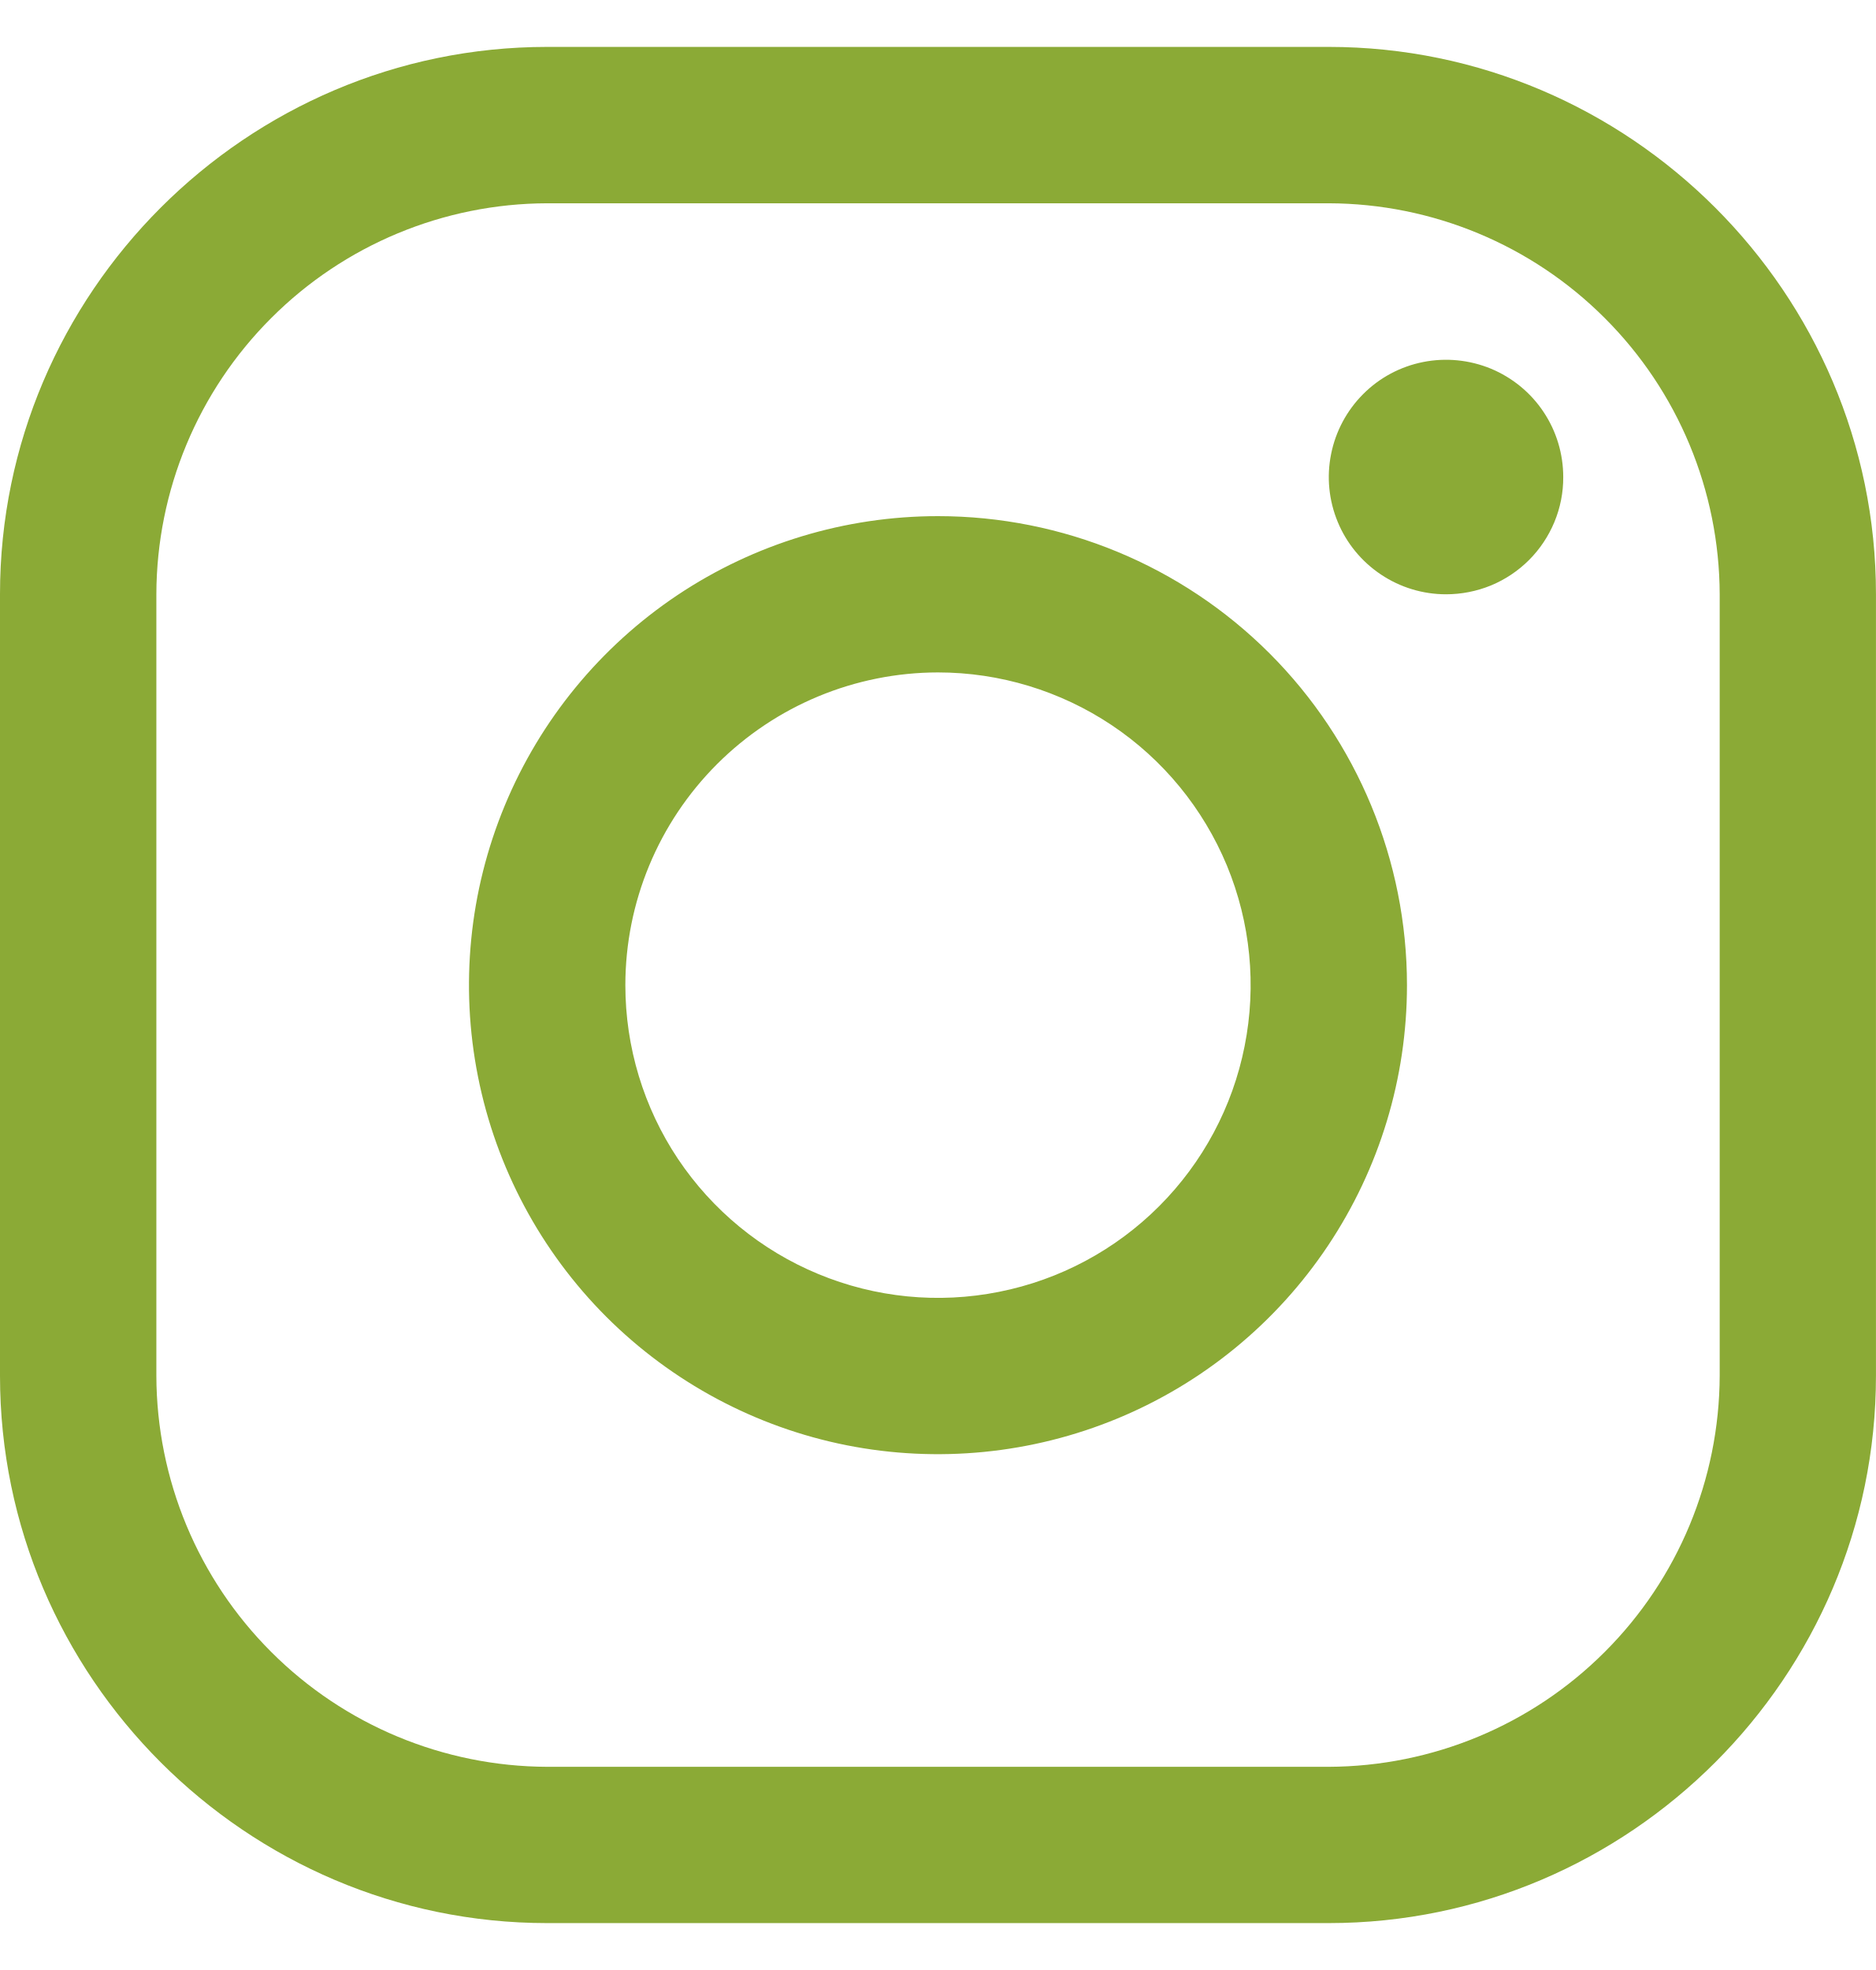
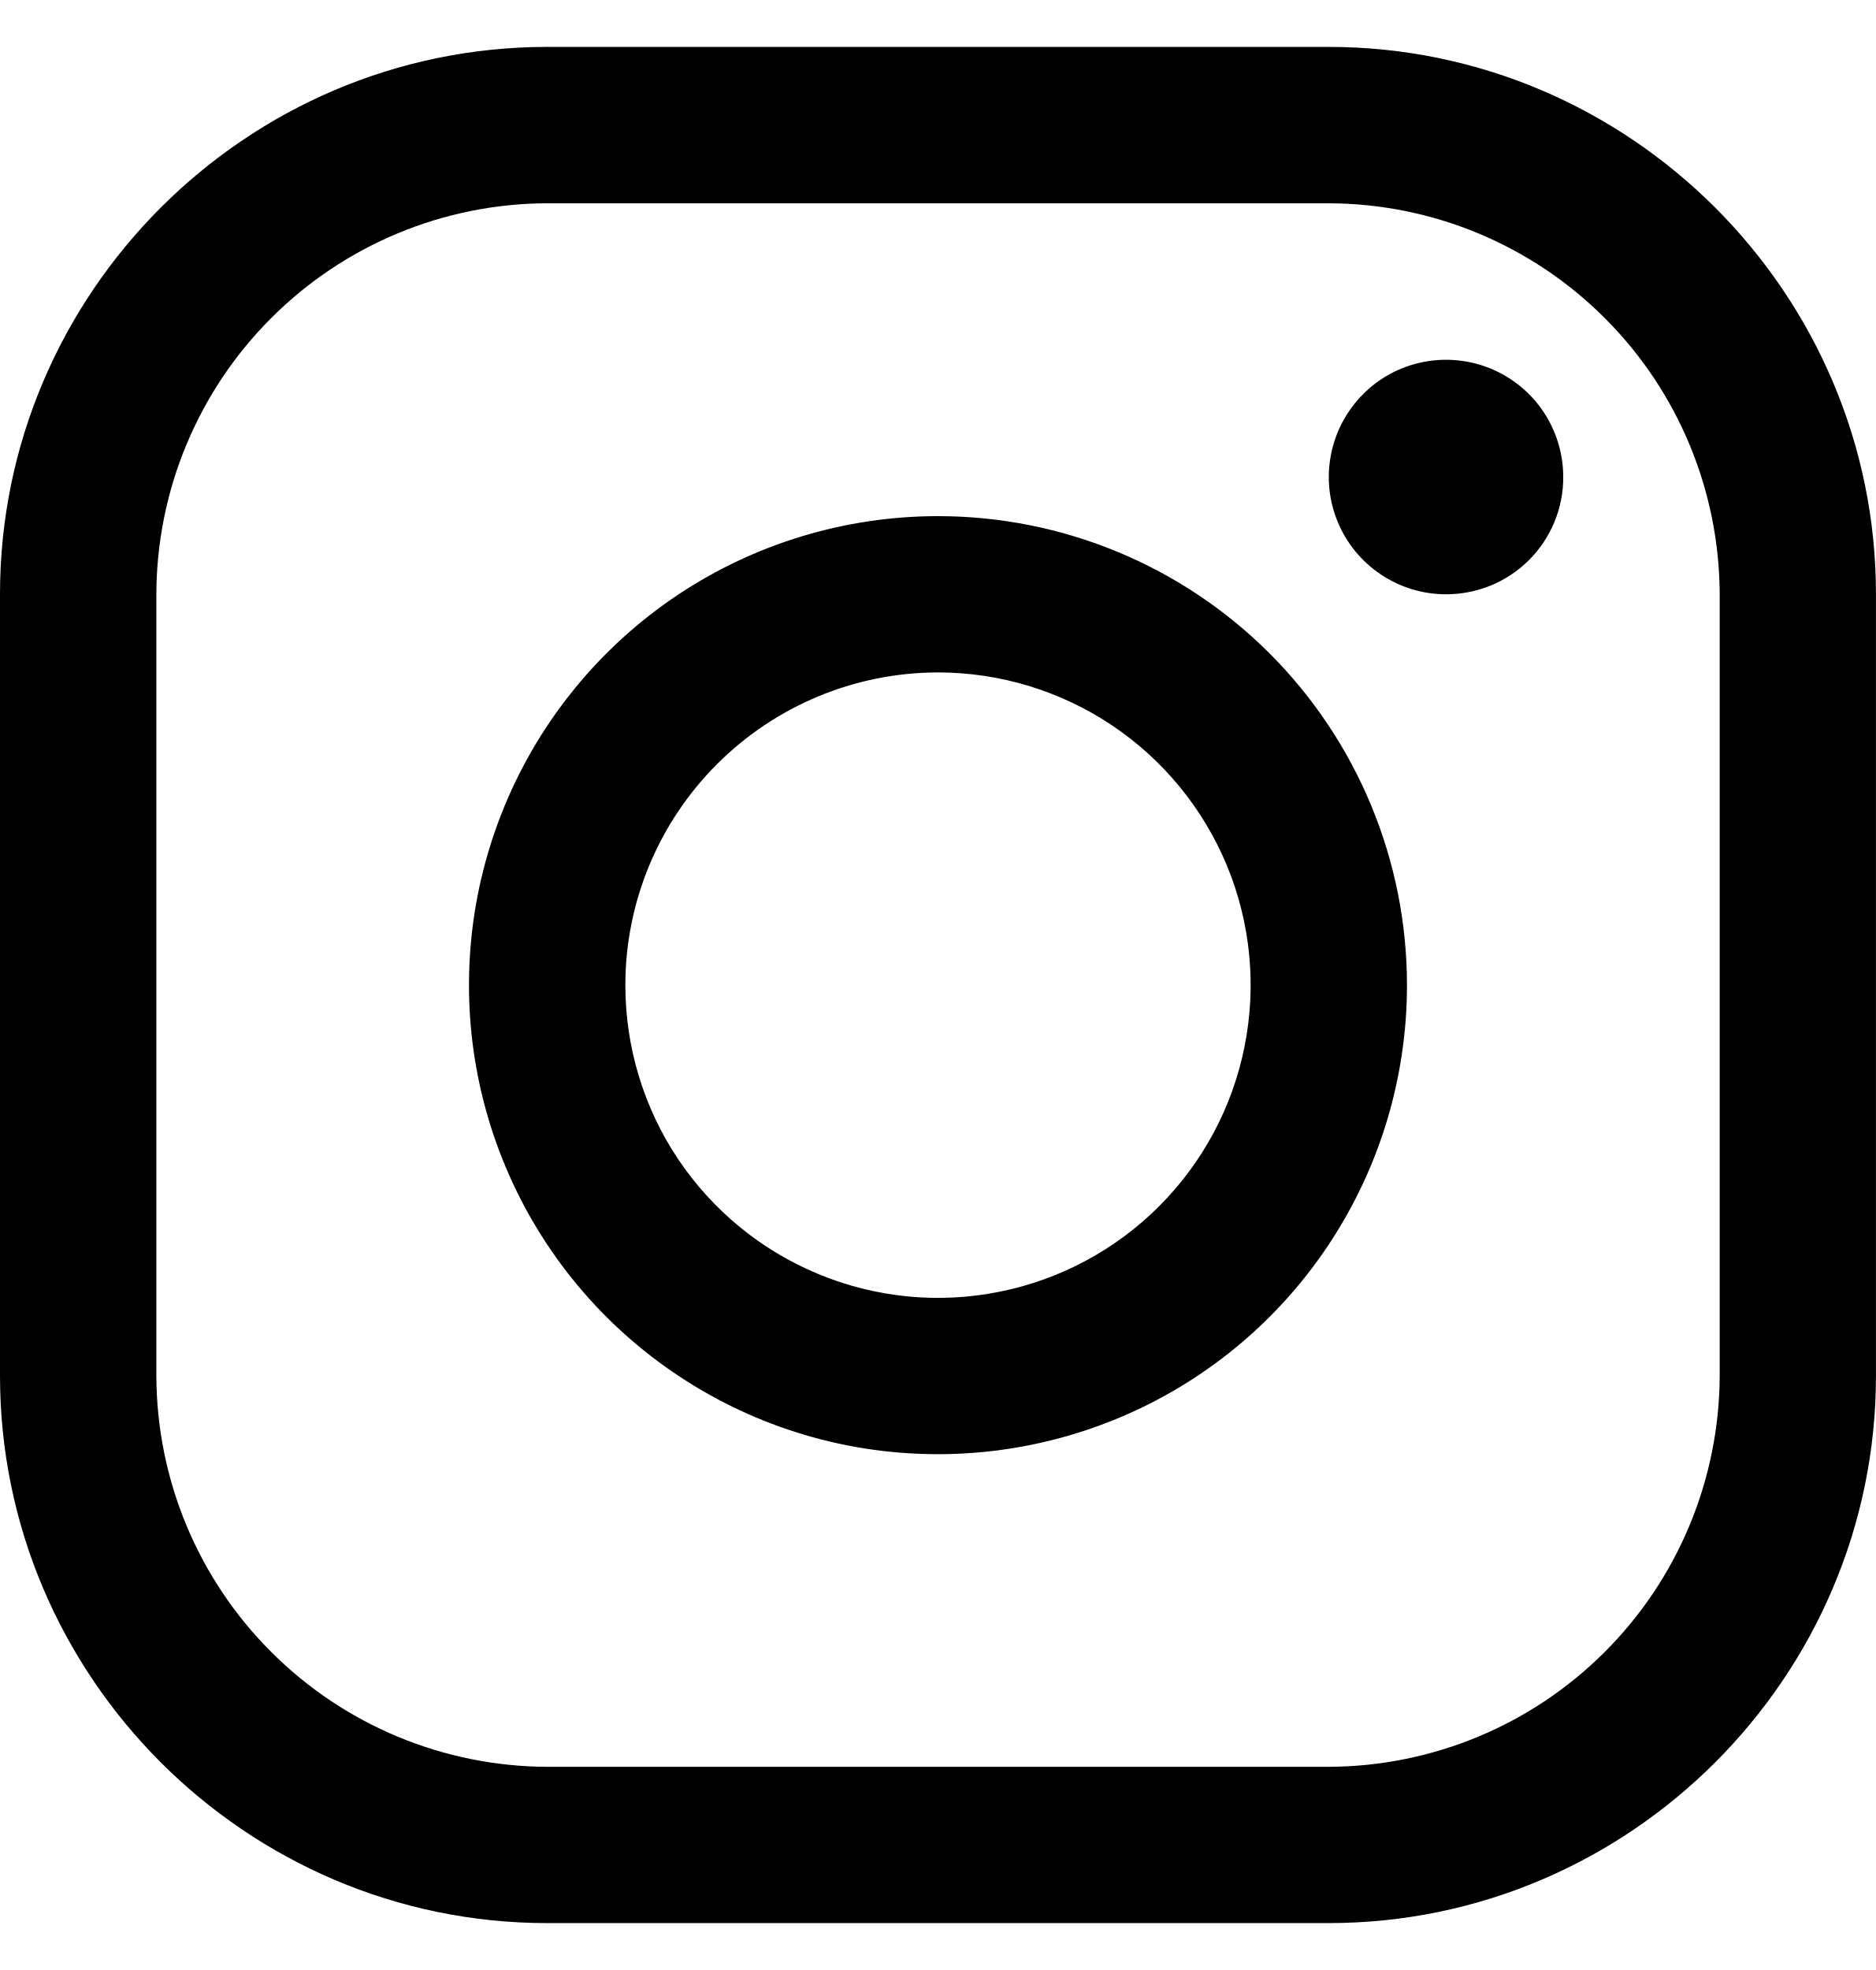
- <svg xmlns="http://www.w3.org/2000/svg" width="20" height="21" viewBox="0 0 20 21" fill="none">
-   <path d="M14.166 2.167C15.271 2.17 16.329 2.61 17.109 3.391C17.89 4.171 18.33 5.229 18.334 6.333V14.666C18.33 15.771 17.89 16.829 17.109 17.609C16.329 18.39 15.271 18.83 14.166 18.834H5.833C4.729 18.83 3.671 18.39 2.891 17.609C2.11 16.829 1.67 15.771 1.667 14.666V6.333C1.67 5.229 2.11 4.171 2.891 3.391C3.671 2.61 4.729 2.17 5.833 2.167H14.166ZM14.166 0.5H5.833C2.625 0.5 0 3.125 0 6.333V14.666C0 17.875 2.625 20.5 5.833 20.5H14.166C17.375 20.5 20 17.875 20 14.666V6.333C20 3.125 17.375 0.5 14.166 0.5Z" fill="#8BAA36" />
-   <path d="M15.416 6.335C15.169 6.335 14.928 6.262 14.722 6.124C14.517 5.987 14.356 5.792 14.262 5.564C14.167 5.335 14.142 5.084 14.191 4.841C14.239 4.599 14.358 4.376 14.533 4.201C14.707 4.026 14.93 3.907 15.173 3.859C15.415 3.811 15.666 3.836 15.895 3.93C16.123 4.025 16.319 4.185 16.456 4.391C16.593 4.596 16.666 4.838 16.666 5.085C16.667 5.249 16.635 5.412 16.572 5.564C16.509 5.716 16.417 5.854 16.301 5.97C16.185 6.086 16.047 6.178 15.895 6.241C15.743 6.303 15.581 6.335 15.416 6.335ZM10 7.168C10.659 7.168 11.304 7.364 11.852 7.73C12.4 8.096 12.827 8.617 13.08 9.226C13.332 9.835 13.398 10.505 13.269 11.152C13.141 11.799 12.823 12.393 12.357 12.859C11.891 13.325 11.297 13.643 10.65 13.771C10.004 13.9 9.333 13.834 8.724 13.581C8.115 13.329 7.595 12.902 7.228 12.354C6.862 11.806 6.667 11.161 6.667 10.502C6.667 9.618 7.019 8.771 7.644 8.146C8.269 7.521 9.116 7.169 10 7.168ZM10 5.502C9.011 5.502 8.044 5.795 7.222 6.344C6.4 6.894 5.759 7.675 5.381 8.588C5.002 9.502 4.903 10.507 5.096 11.477C5.289 12.447 5.765 13.338 6.464 14.037C7.164 14.736 8.055 15.213 9.025 15.406C9.994 15.598 11 15.499 11.913 15.121C12.827 14.743 13.608 14.102 14.157 13.28C14.707 12.457 15 11.491 15 10.502C15 9.176 14.473 7.904 13.536 6.966C12.598 6.028 11.326 5.502 10 5.502Z" fill="#8BAA36" />
+ <svg xmlns="http://www.w3.org/2000/svg" width="20" height="21" viewBox="0 0 20 21">
+   <path d="M14.166 2.167C15.271 2.17 16.329 2.61 17.109 3.391C17.89 4.171 18.33 5.229 18.334 6.333V14.666C18.33 15.771 17.89 16.829 17.109 17.609C16.329 18.39 15.271 18.83 14.166 18.834H5.833C4.729 18.83 3.671 18.39 2.891 17.609C2.11 16.829 1.67 15.771 1.667 14.666V6.333C1.67 5.229 2.11 4.171 2.891 3.391C3.671 2.61 4.729 2.17 5.833 2.167H14.166ZM14.166 0.5H5.833C2.625 0.5 0 3.125 0 6.333V14.666C0 17.875 2.625 20.5 5.833 20.5H14.166C17.375 20.5 20 17.875 20 14.666V6.333C20 3.125 17.375 0.5 14.166 0.5Z" />
+   <path d="M15.416 6.335C15.169 6.335 14.928 6.262 14.722 6.124C14.517 5.987 14.356 5.792 14.262 5.564C14.167 5.335 14.142 5.084 14.191 4.841C14.239 4.599 14.358 4.376 14.533 4.201C14.707 4.026 14.93 3.907 15.173 3.859C15.415 3.811 15.666 3.836 15.895 3.93C16.123 4.025 16.319 4.185 16.456 4.391C16.593 4.596 16.666 4.838 16.666 5.085C16.667 5.249 16.635 5.412 16.572 5.564C16.509 5.716 16.417 5.854 16.301 5.97C16.185 6.086 16.047 6.178 15.895 6.241C15.743 6.303 15.581 6.335 15.416 6.335ZM10 7.168C10.659 7.168 11.304 7.364 11.852 7.73C12.4 8.096 12.827 8.617 13.08 9.226C13.332 9.835 13.398 10.505 13.269 11.152C13.141 11.799 12.823 12.393 12.357 12.859C11.891 13.325 11.297 13.643 10.65 13.771C10.004 13.9 9.333 13.834 8.724 13.581C8.115 13.329 7.595 12.902 7.228 12.354C6.862 11.806 6.667 11.161 6.667 10.502C6.667 9.618 7.019 8.771 7.644 8.146C8.269 7.521 9.116 7.169 10 7.168ZM10 5.502C9.011 5.502 8.044 5.795 7.222 6.344C6.4 6.894 5.759 7.675 5.381 8.588C5.002 9.502 4.903 10.507 5.096 11.477C5.289 12.447 5.765 13.338 6.464 14.037C7.164 14.736 8.055 15.213 9.025 15.406C9.994 15.598 11 15.499 11.913 15.121C12.827 14.743 13.608 14.102 14.157 13.28C14.707 12.457 15 11.491 15 10.502C15 9.176 14.473 7.904 13.536 6.966C12.598 6.028 11.326 5.502 10 5.502Z" />
</svg>
